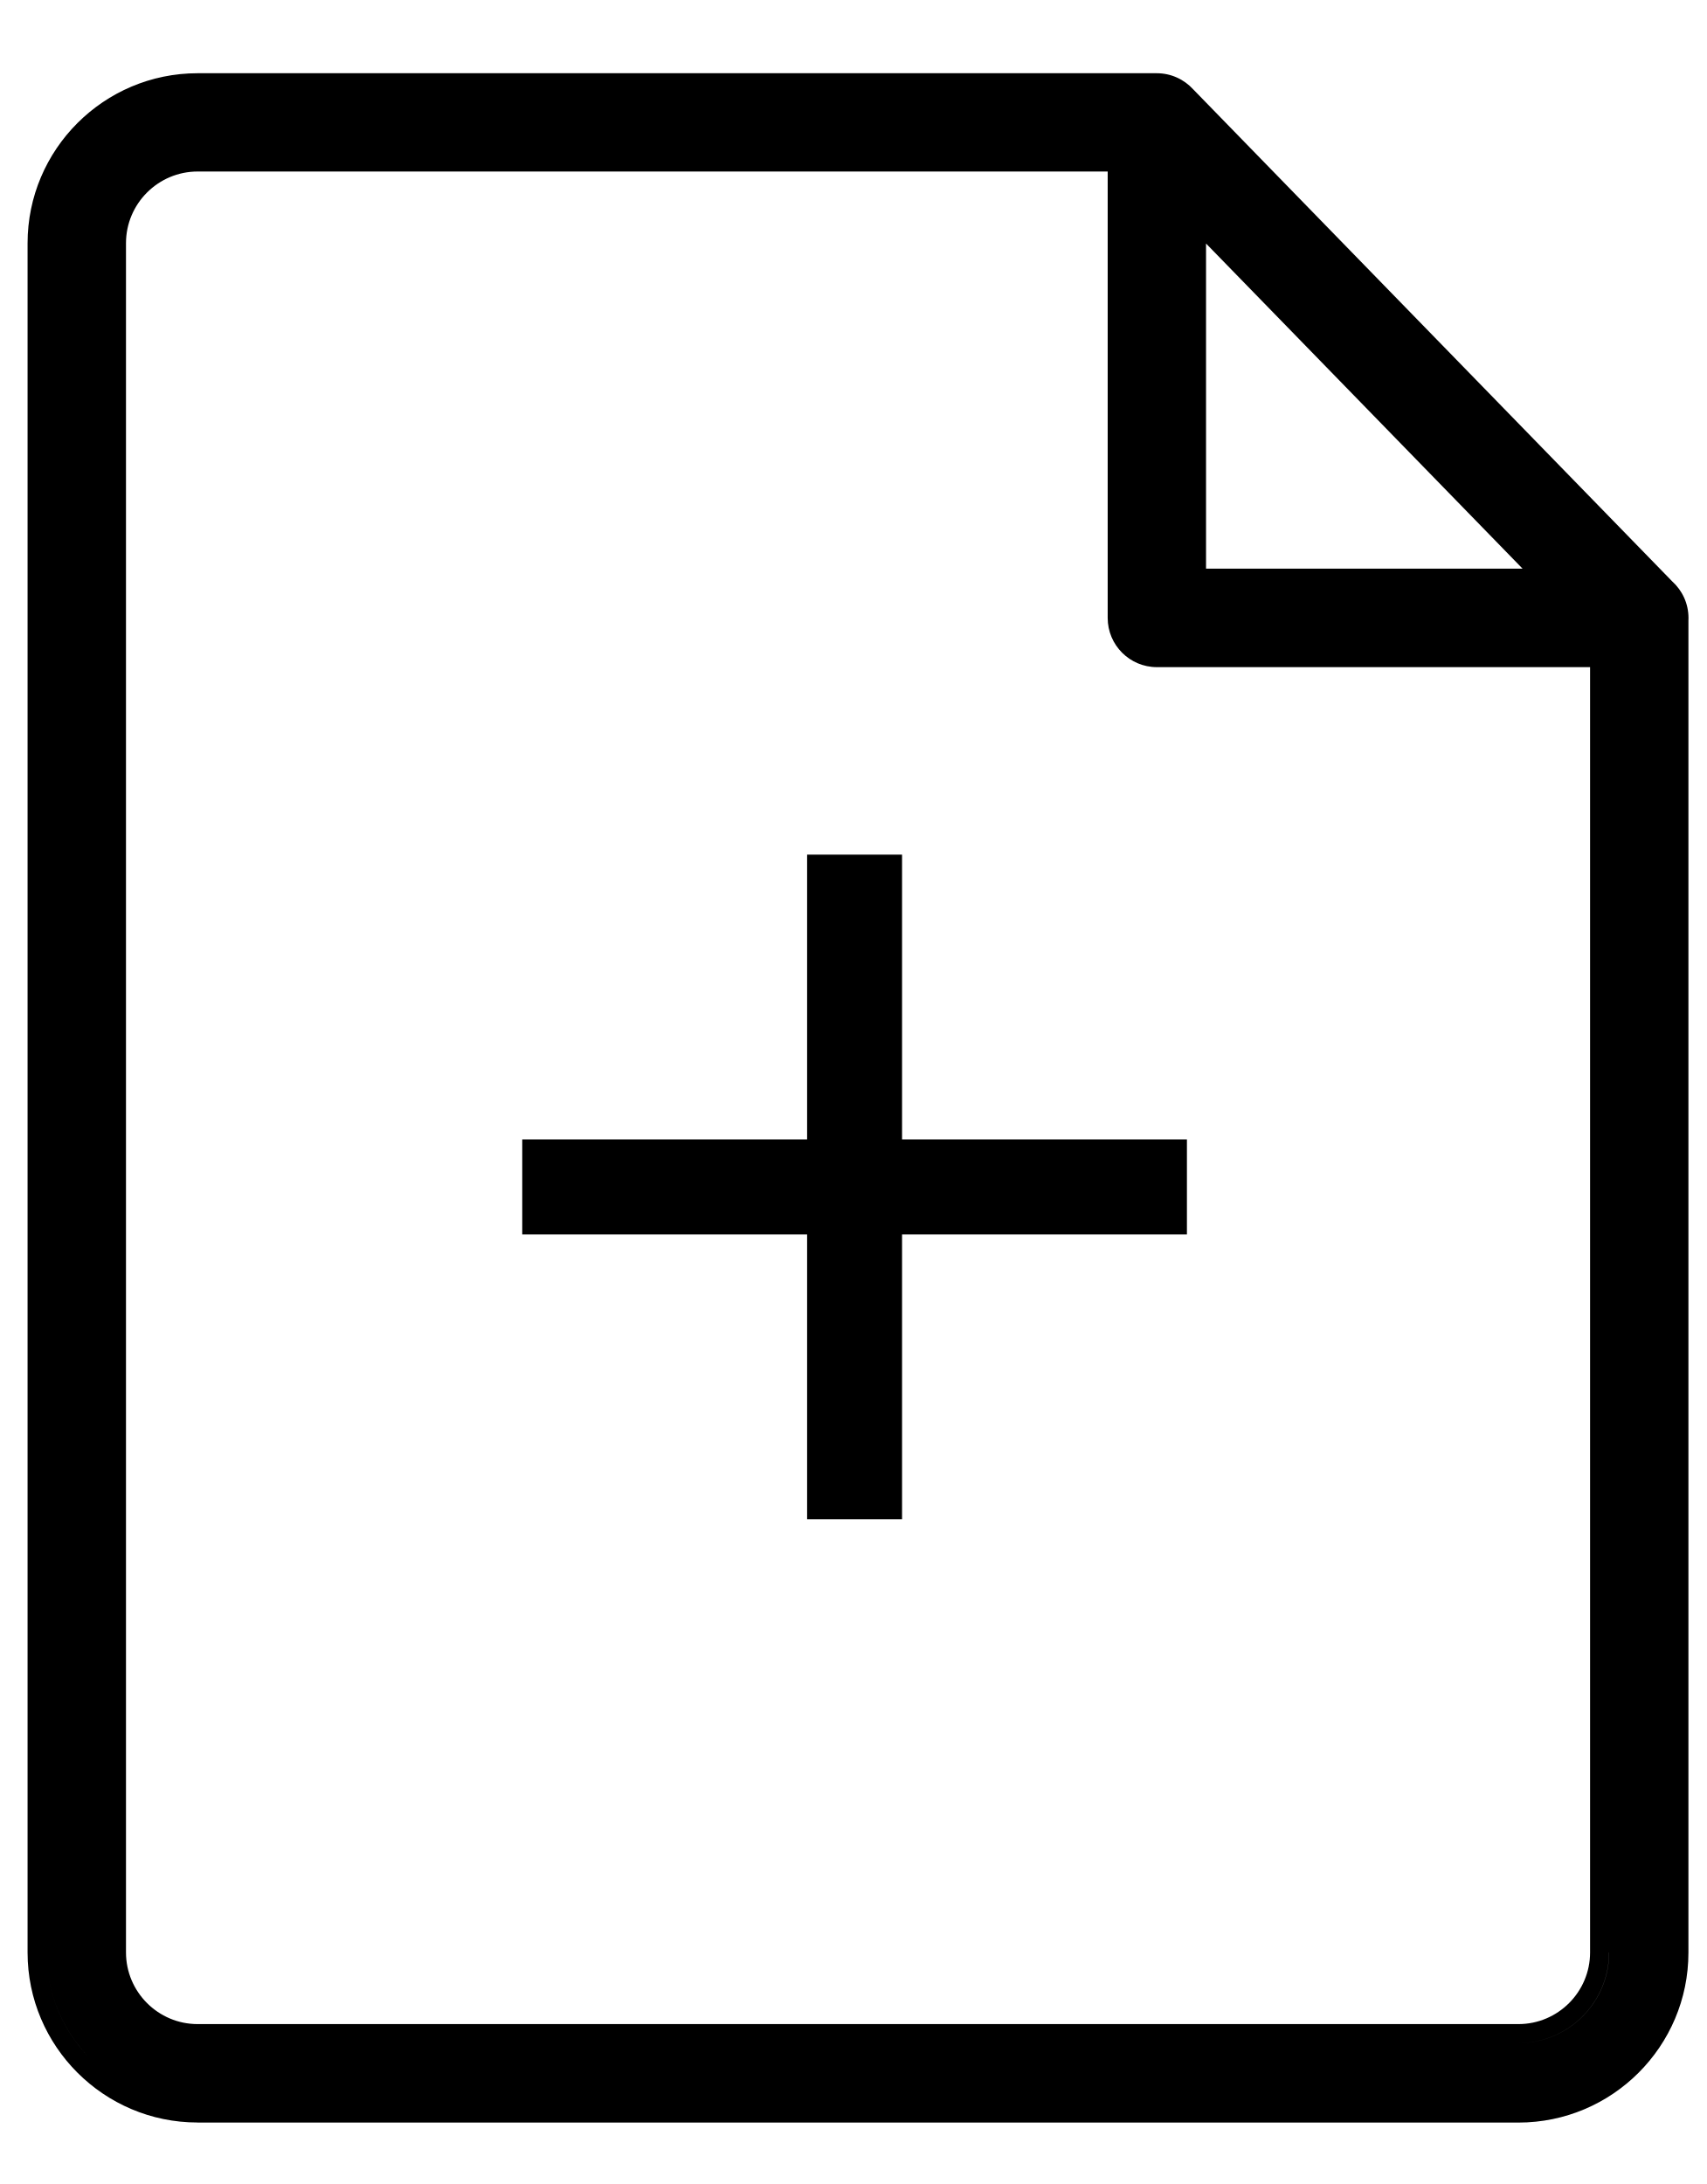
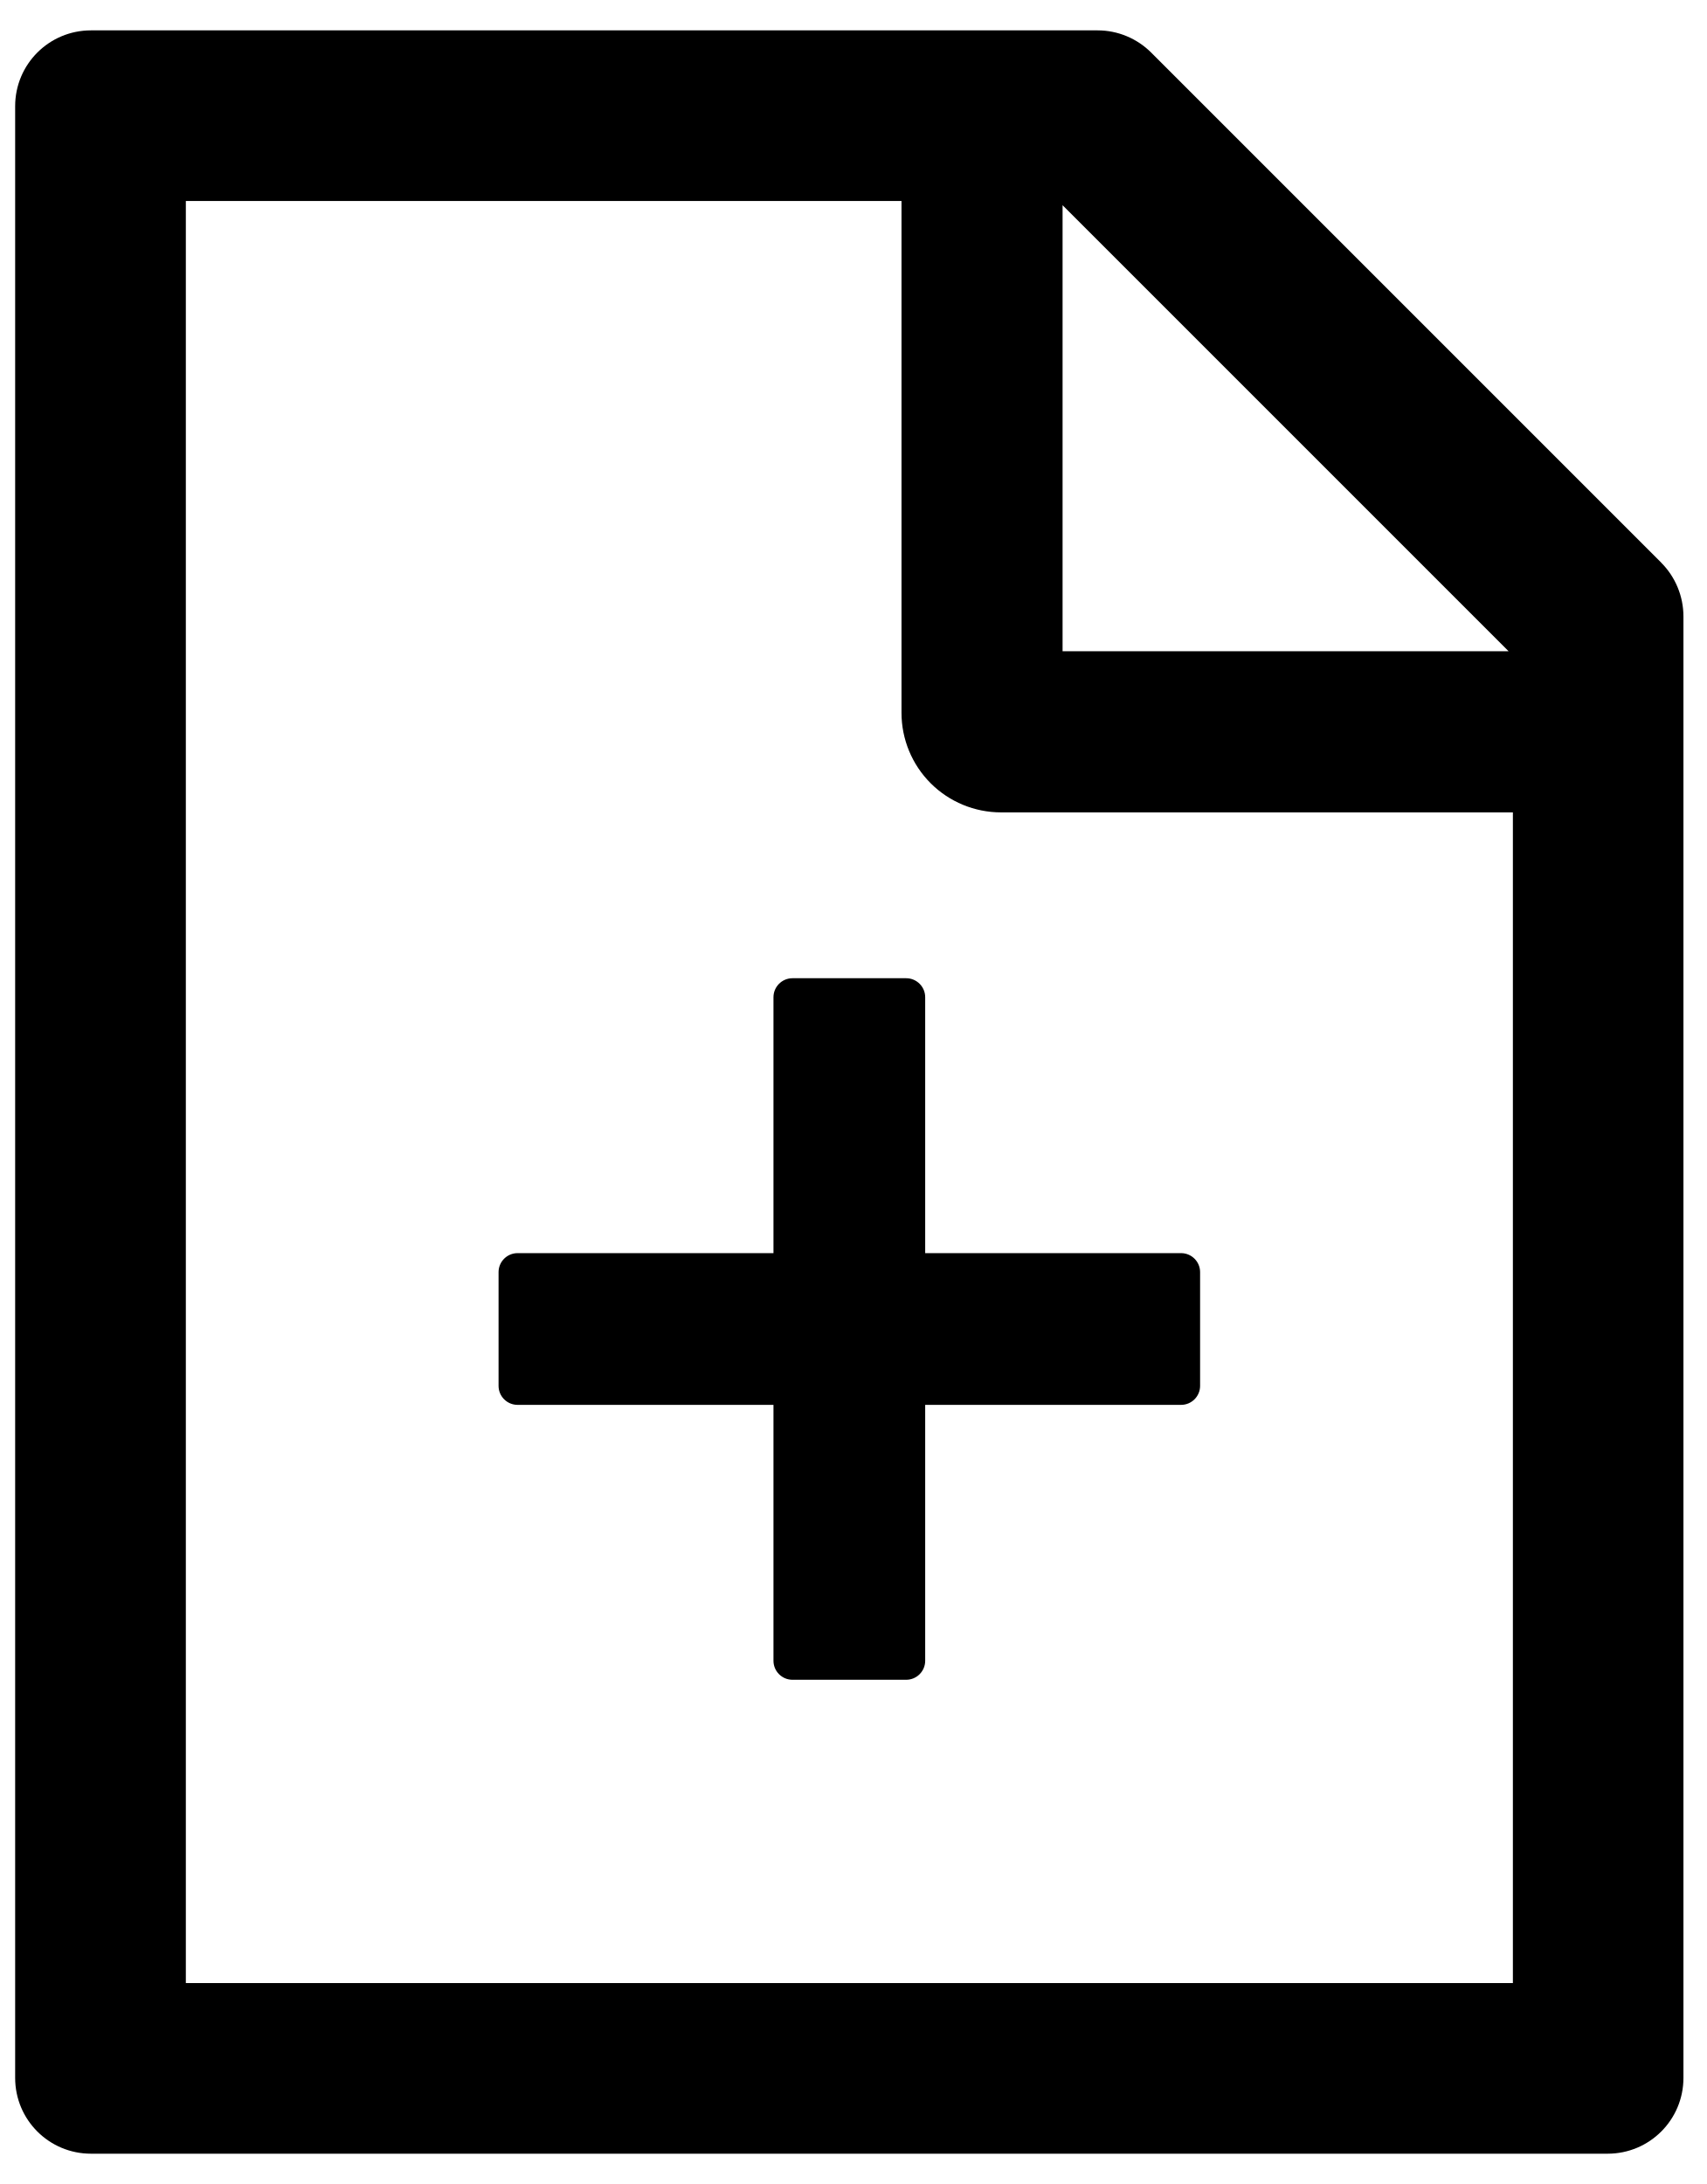
<svg xmlns="http://www.w3.org/2000/svg" version="1.1" width="25" height="32" viewBox="0 0 25 32">
-   <path d="M2.895 31.099c-1.373 0-2.491-1.117-2.491-2.491v-25.044c0-1.374 1.118-2.491 2.491-2.491h14.054c0.211 0 0.401 0.091 0.533 0.235l7.020 7.211c0.146 0.132 0.238 0.323 0.238 0.536 0 0.014-0 0.027-0.001 0.040v19.515c0 1.373-1.117 2.49-2.491 2.49h-19.353zM17.671 3.17v0zM16.382 1.351c0-0 0-0 0-0h-13.487c-1.22 0-2.213 0.992-2.213 2.213v25.044c0 0.61 0.248 1.164 0.649 1.564-0.401-0.401-0.649-0.954-0.649-1.564v-25.044c0-1.221 0.993-2.213 2.213-2.213h13.486zM17.671 3.568v4.764h4.638l-4.638-4.764zM22.58 8.611v0zM22.969 8.611v0 0zM23.576 28.608v-18.833h-0v18.832c0 0.732-0.596 1.328-1.328 1.328h-19.353c-0.341 0-0.652-0.129-0.887-0.341 0.235 0.212 0.547 0.341 0.888 0.341h19.353c0.732 0 1.328-0.596 1.328-1.328zM23.298 28.607v-18.832h-6.347c-0.398 0-0.721-0.323-0.721-0.721v-6.541h-13.334c-0.578 0-1.050 0.471-1.050 1.050v25.044c0 0.578 0.471 1.050 1.050 1.050h19.353c0.578 0 1.049-0.471 1.049-1.050zM16.508 9.054v-6.541h0v6.541c0 0.121 0.049 0.231 0.128 0.311-0.079-0.080-0.128-0.19-0.128-0.311z" />
-   <path d="M17.391 18.087h-9.739v-1.391h9.739v1.391z" />
-   <path d="M11.826 22.261v-9.739h1.391v9.739h-1.391z" />
+   <path d="M24.34 8.243l-7.472-7.472c-0.208-0.208-0.49-0.326-0.785-0.326h-14.75c-0.615 0-1.111 0.497-1.111 1.111v28.889c0 0.615 0.497 1.111 1.111 1.111h22.222c0.615 0 1.111-0.497 1.111-1.111v-21.413c0-0.295-0.118-0.58-0.326-0.788zM22.104 9.542h-6.535v-6.535l6.535 6.535zM22.167 29.056h-19.444v-26.111h10.486v7.5c0 0.387 0.154 0.758 0.427 1.031s0.644 0.427 1.031 0.427h7.5v17.153zM13.556 14.611c0-0.153-0.125-0.278-0.278-0.278h-1.667c-0.153 0-0.278 0.125-0.278 0.278v3.75h-3.75c-0.153 0-0.278 0.125-0.278 0.278v1.667c0 0.153 0.125 0.278 0.278 0.278h3.75v3.75c0 0.153 0.125 0.278 0.278 0.278h1.667c0.153 0 0.278-0.125 0.278-0.278v-3.75h3.75c0.153 0 0.278-0.125 0.278-0.278v-1.667c0-0.153-0.125-0.278-0.278-0.278h-3.75v-3.75z" />
</svg>
